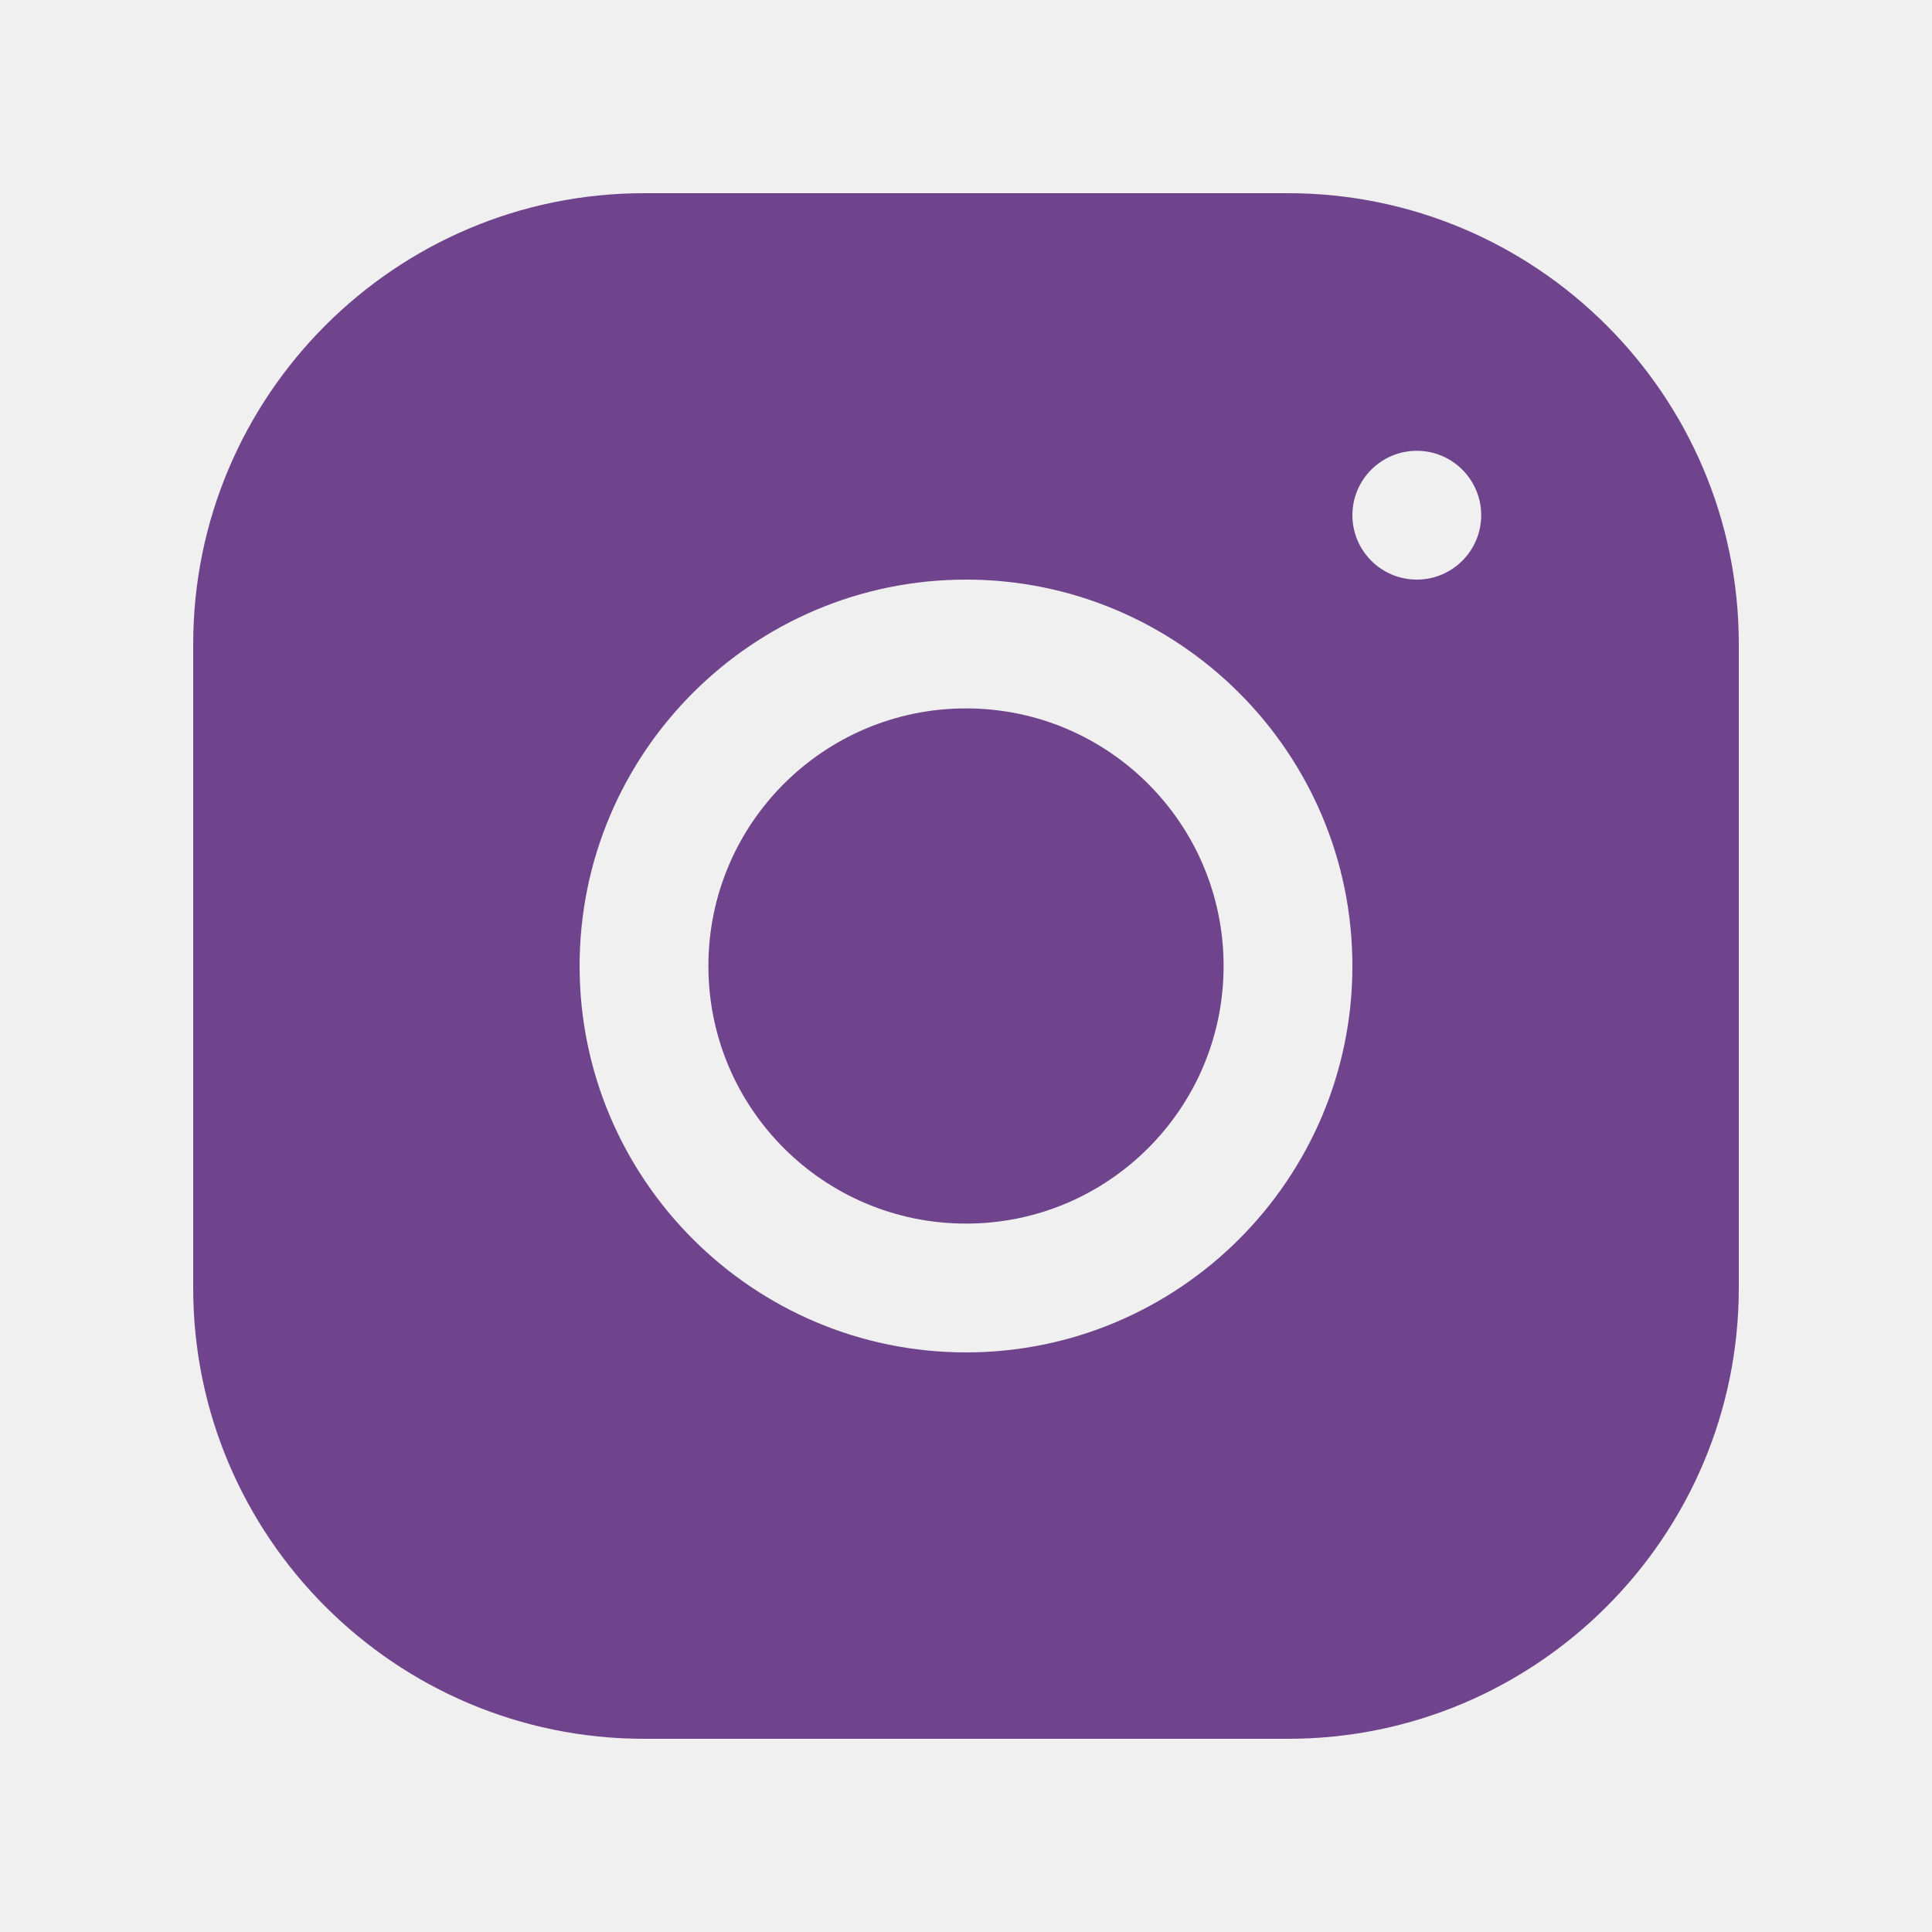
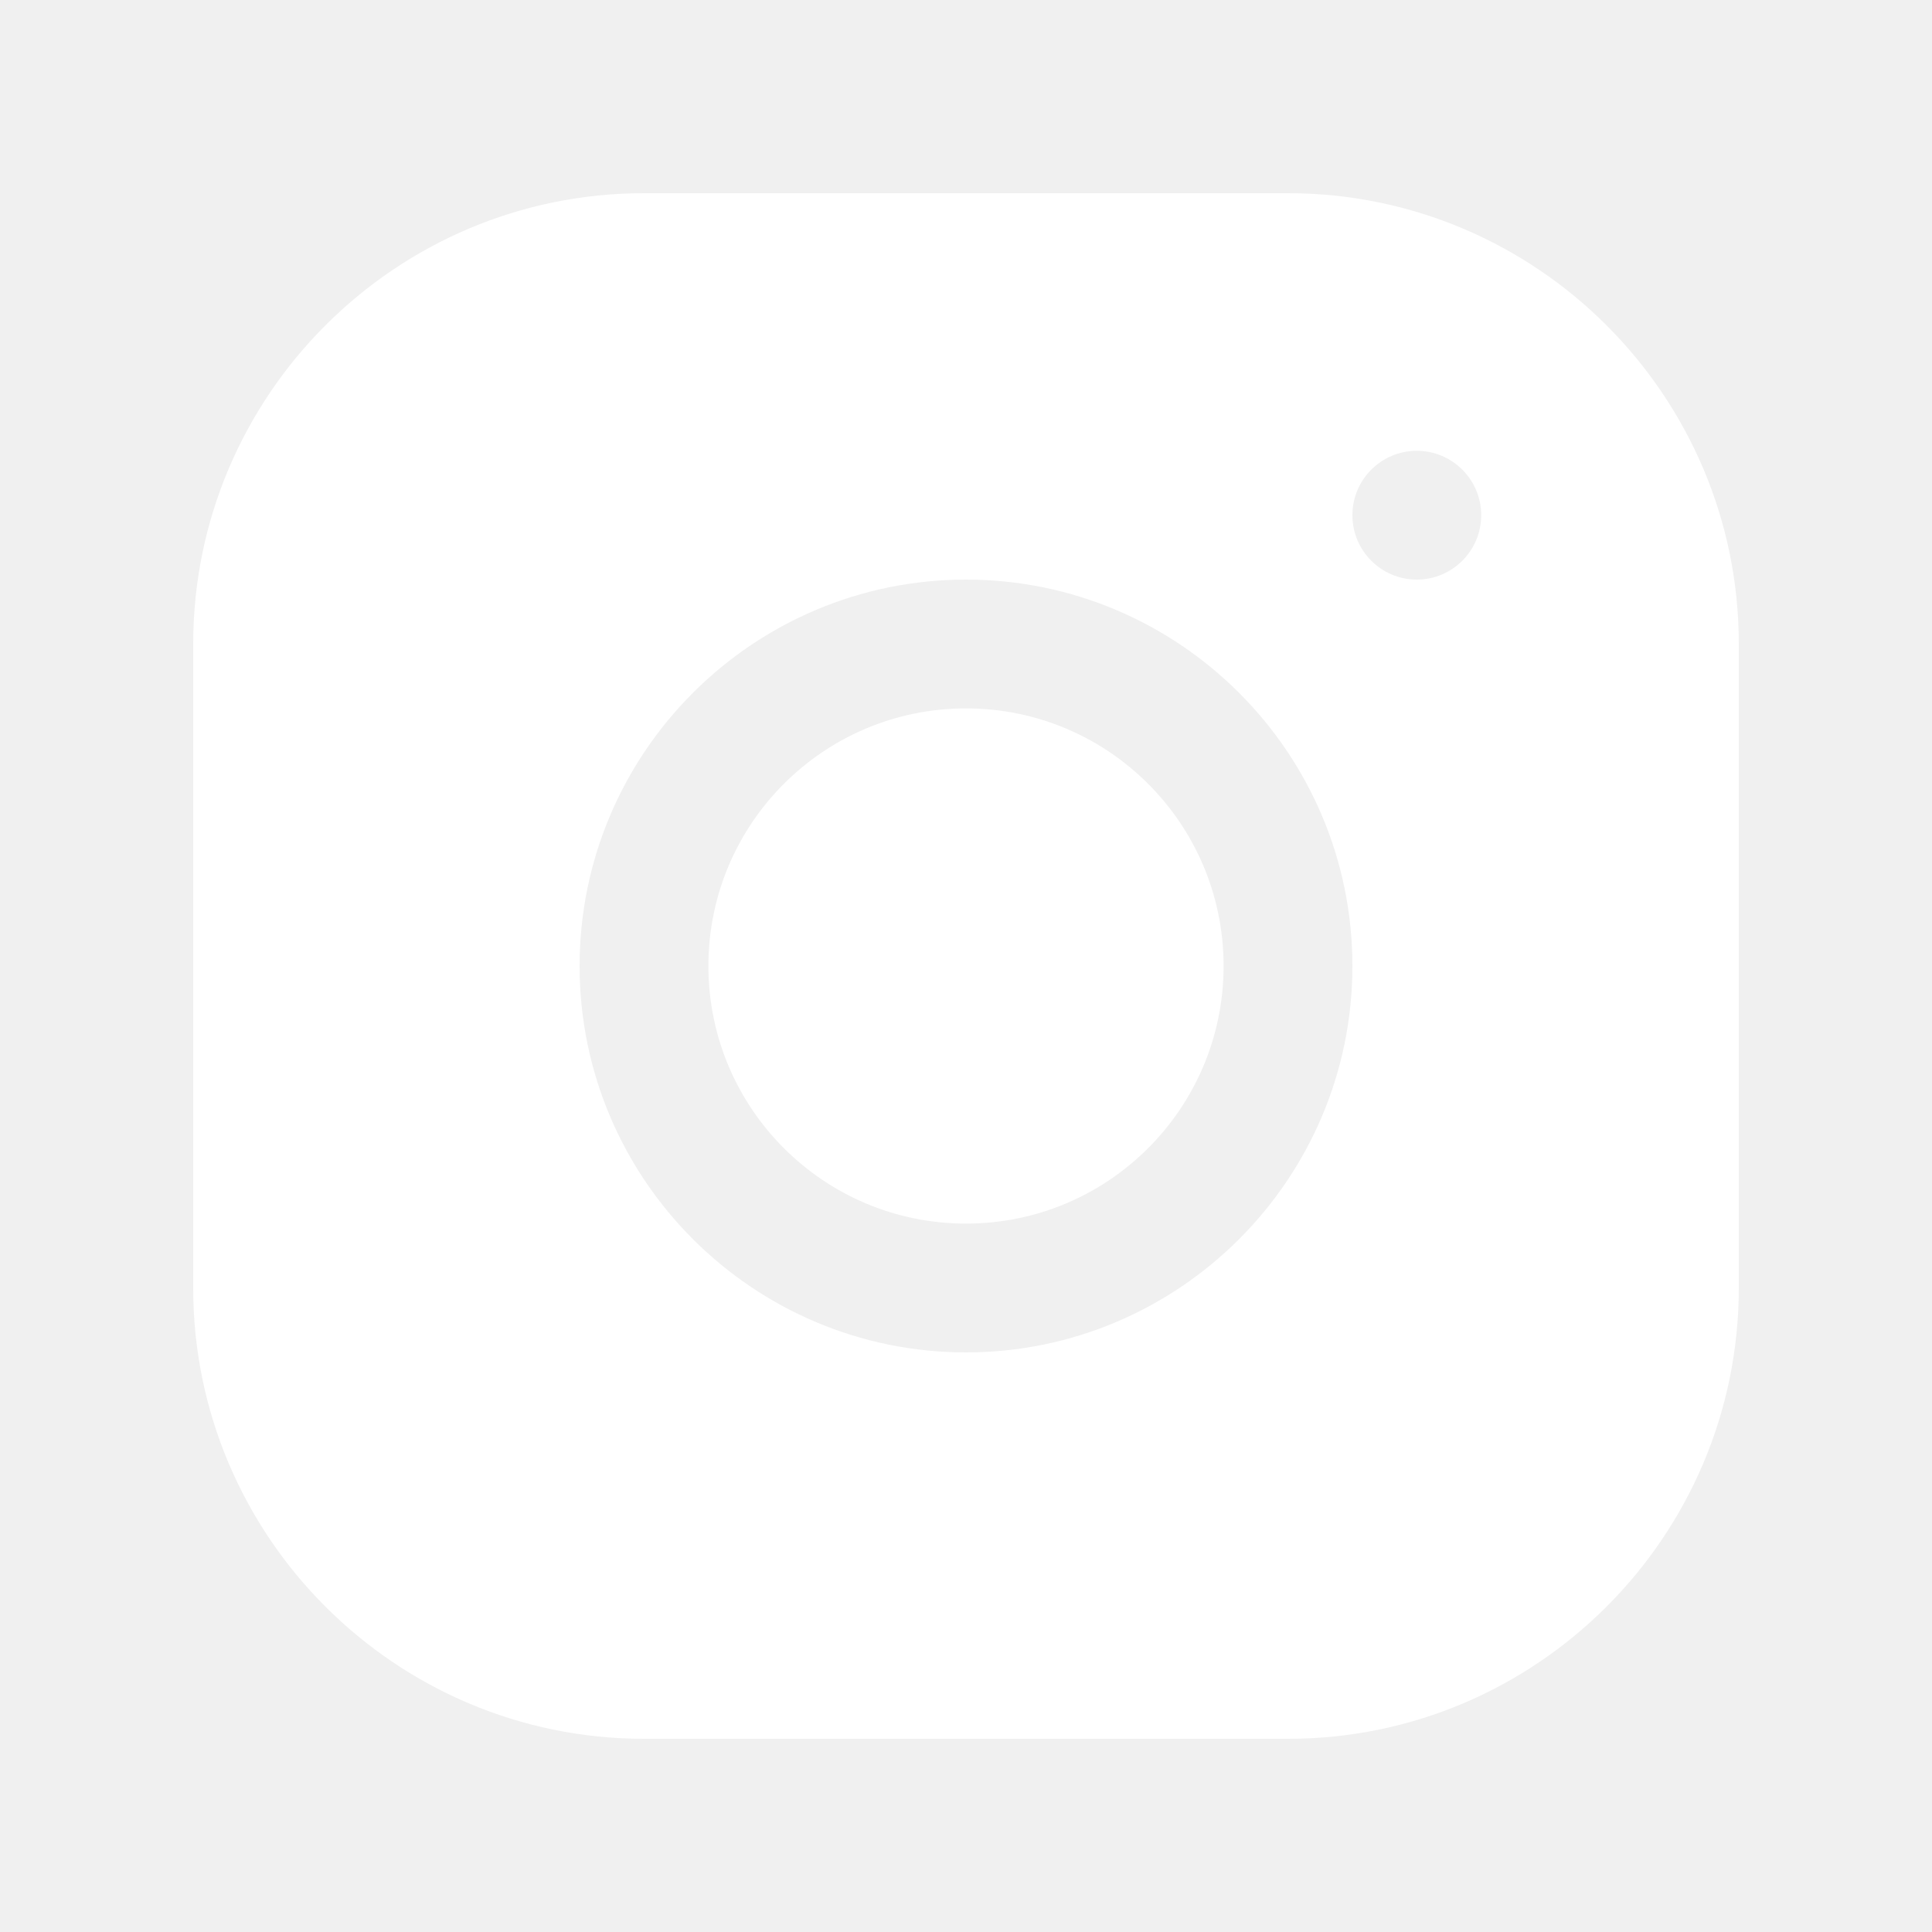
- <svg xmlns="http://www.w3.org/2000/svg" fill="#6f448c" id="Layer_1" style="enable-background:new 0 0 30 30;" version="1.1" viewBox="0 0 30 30" xml:space="preserve">
+ <svg xmlns="http://www.w3.org/2000/svg" fill="#ffffff" id="Layer_1" style="enable-background:new 0 0 30 30;" version="1.1" viewBox="0 0 30 30" xml:space="preserve">
  <g>
    <circle cx="15" cy="15" r="4" />
    <path d="M19.999,3h-10C6.14,3,3,6.141,3,10.001v10C3,23.86,6.141,27,10.001,27h10C23.86,27,27,23.859,27,19.999v-10   C27,6.14,23.859,3,19.999,3z M15,21c-3.309,0-6-2.691-6-6s2.691-6,6-6s6,2.691,6,6S18.309,21,15,21z M22,9c-0.552,0-1-0.448-1-1   c0-0.552,0.448-1,1-1s1,0.448,1,1C23,8.552,22.552,9,22,9z" />
  </g>
</svg>
